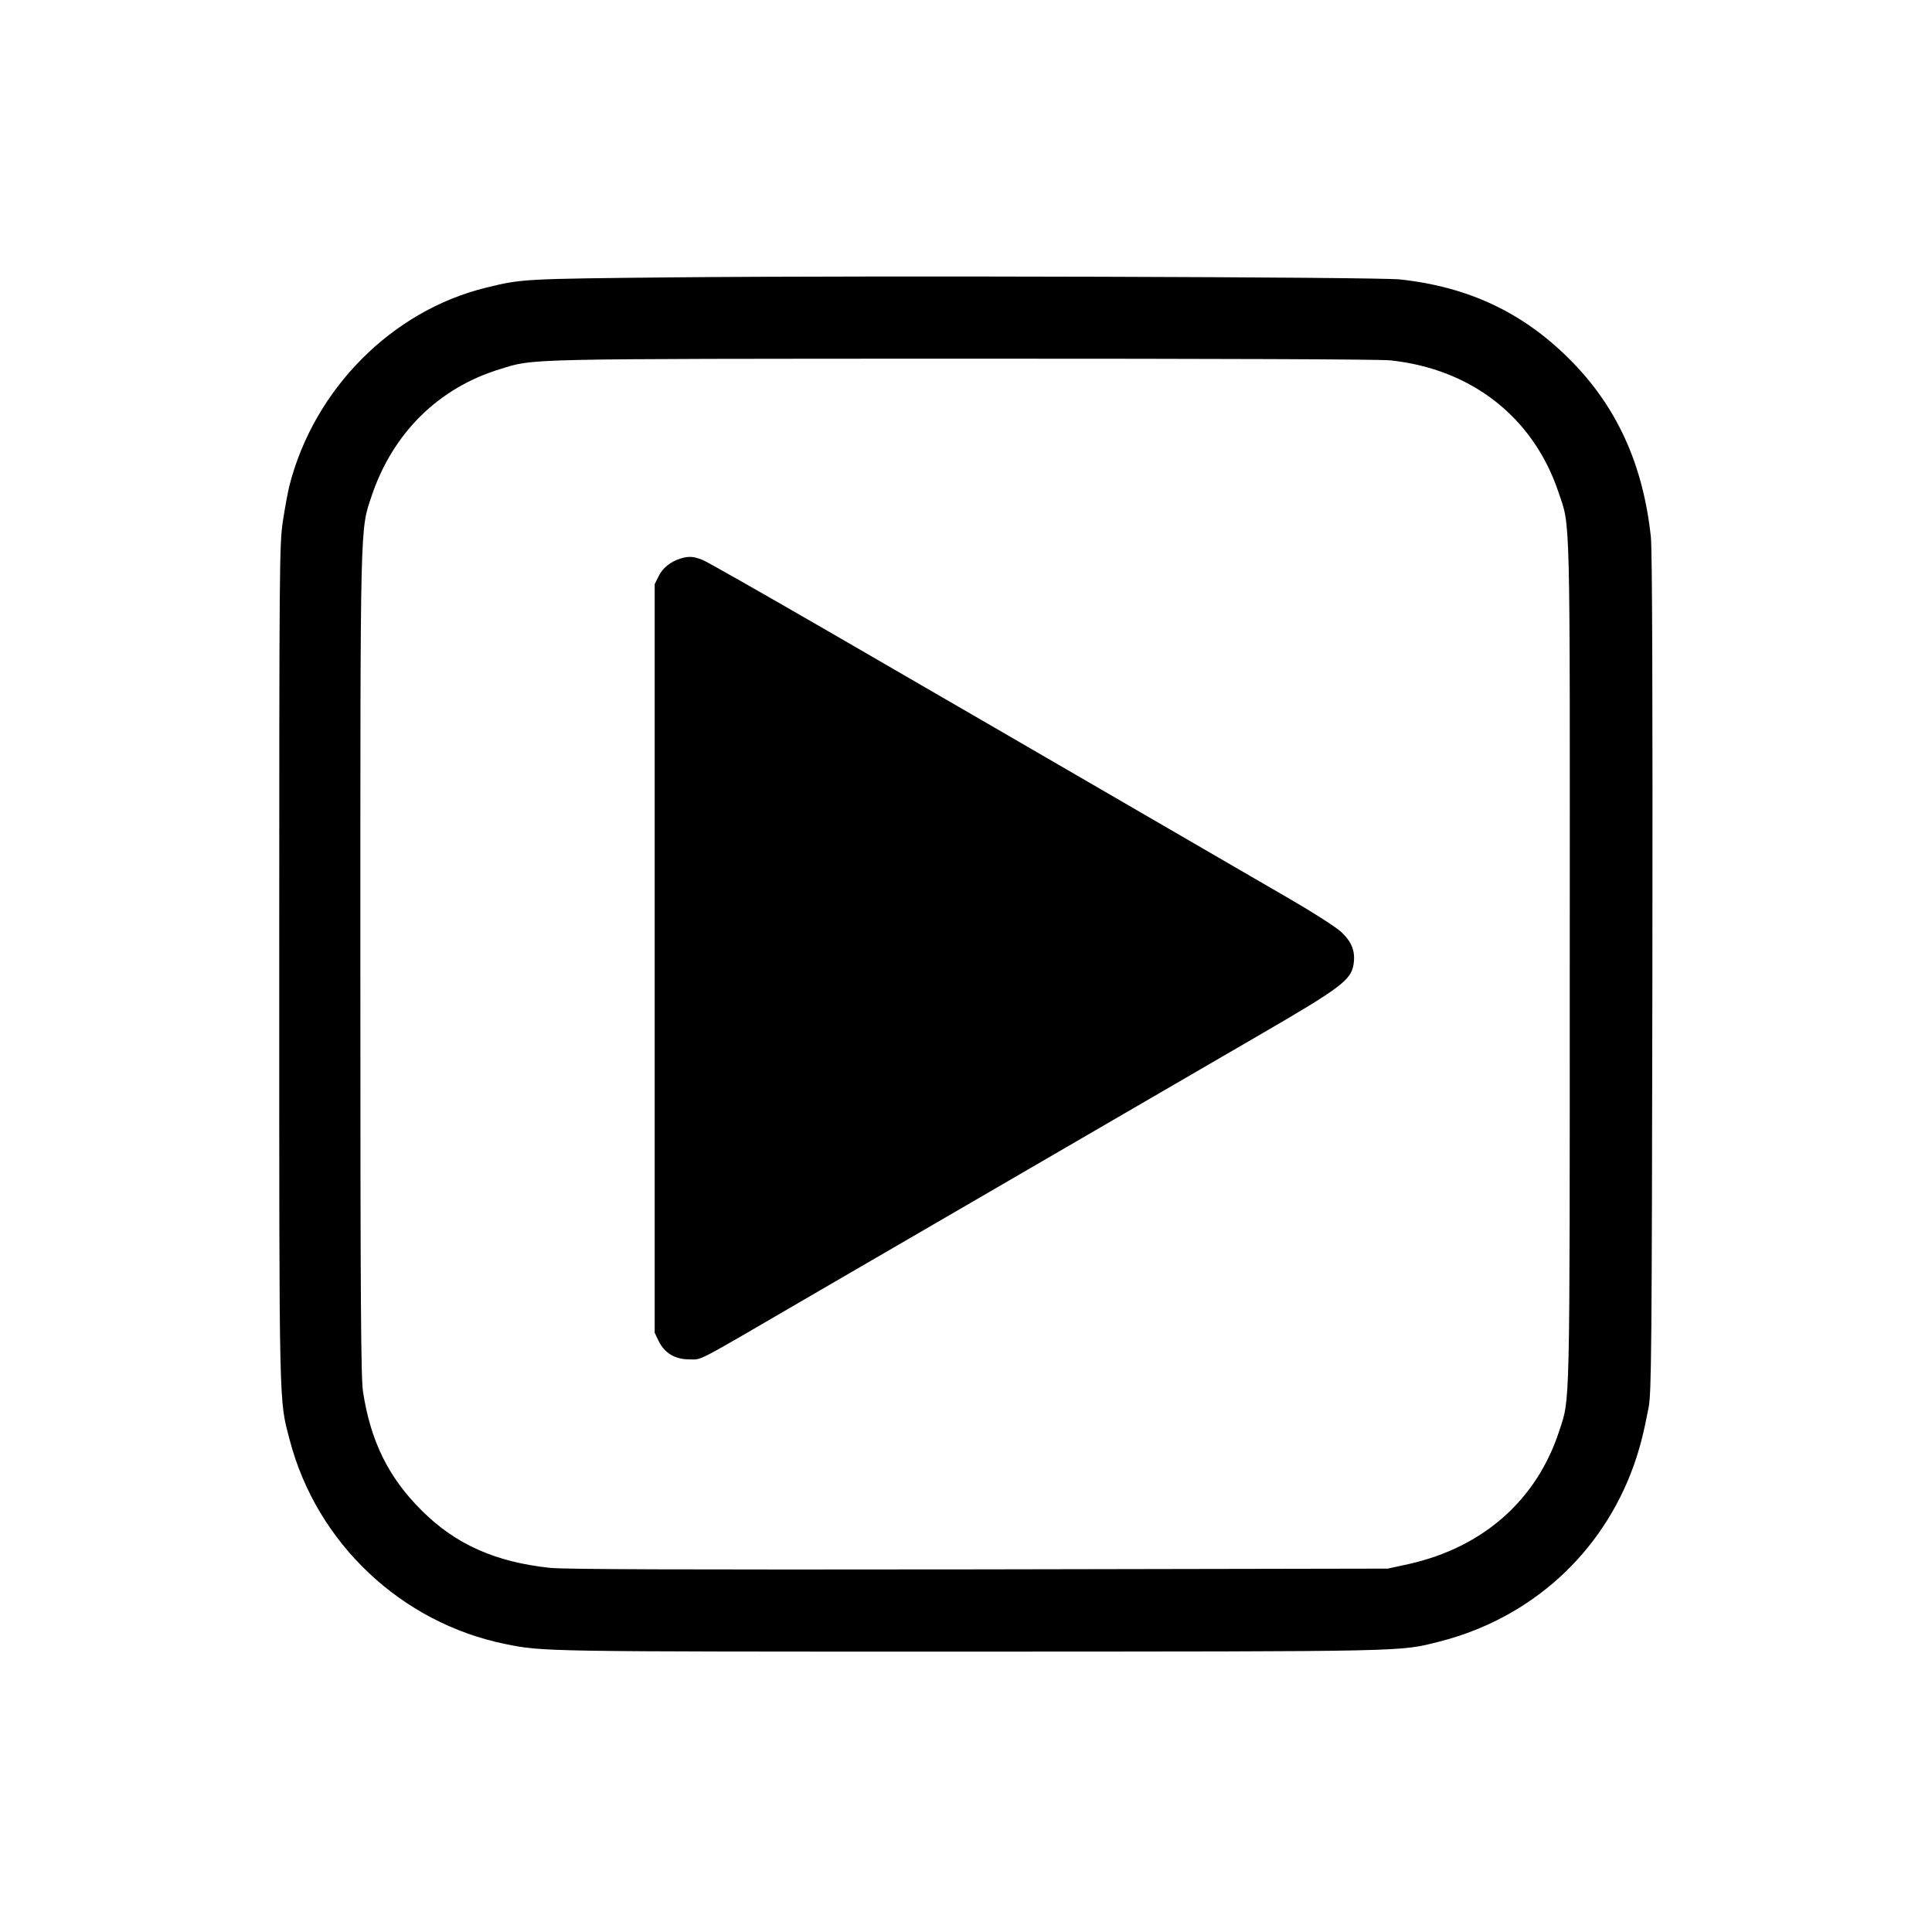
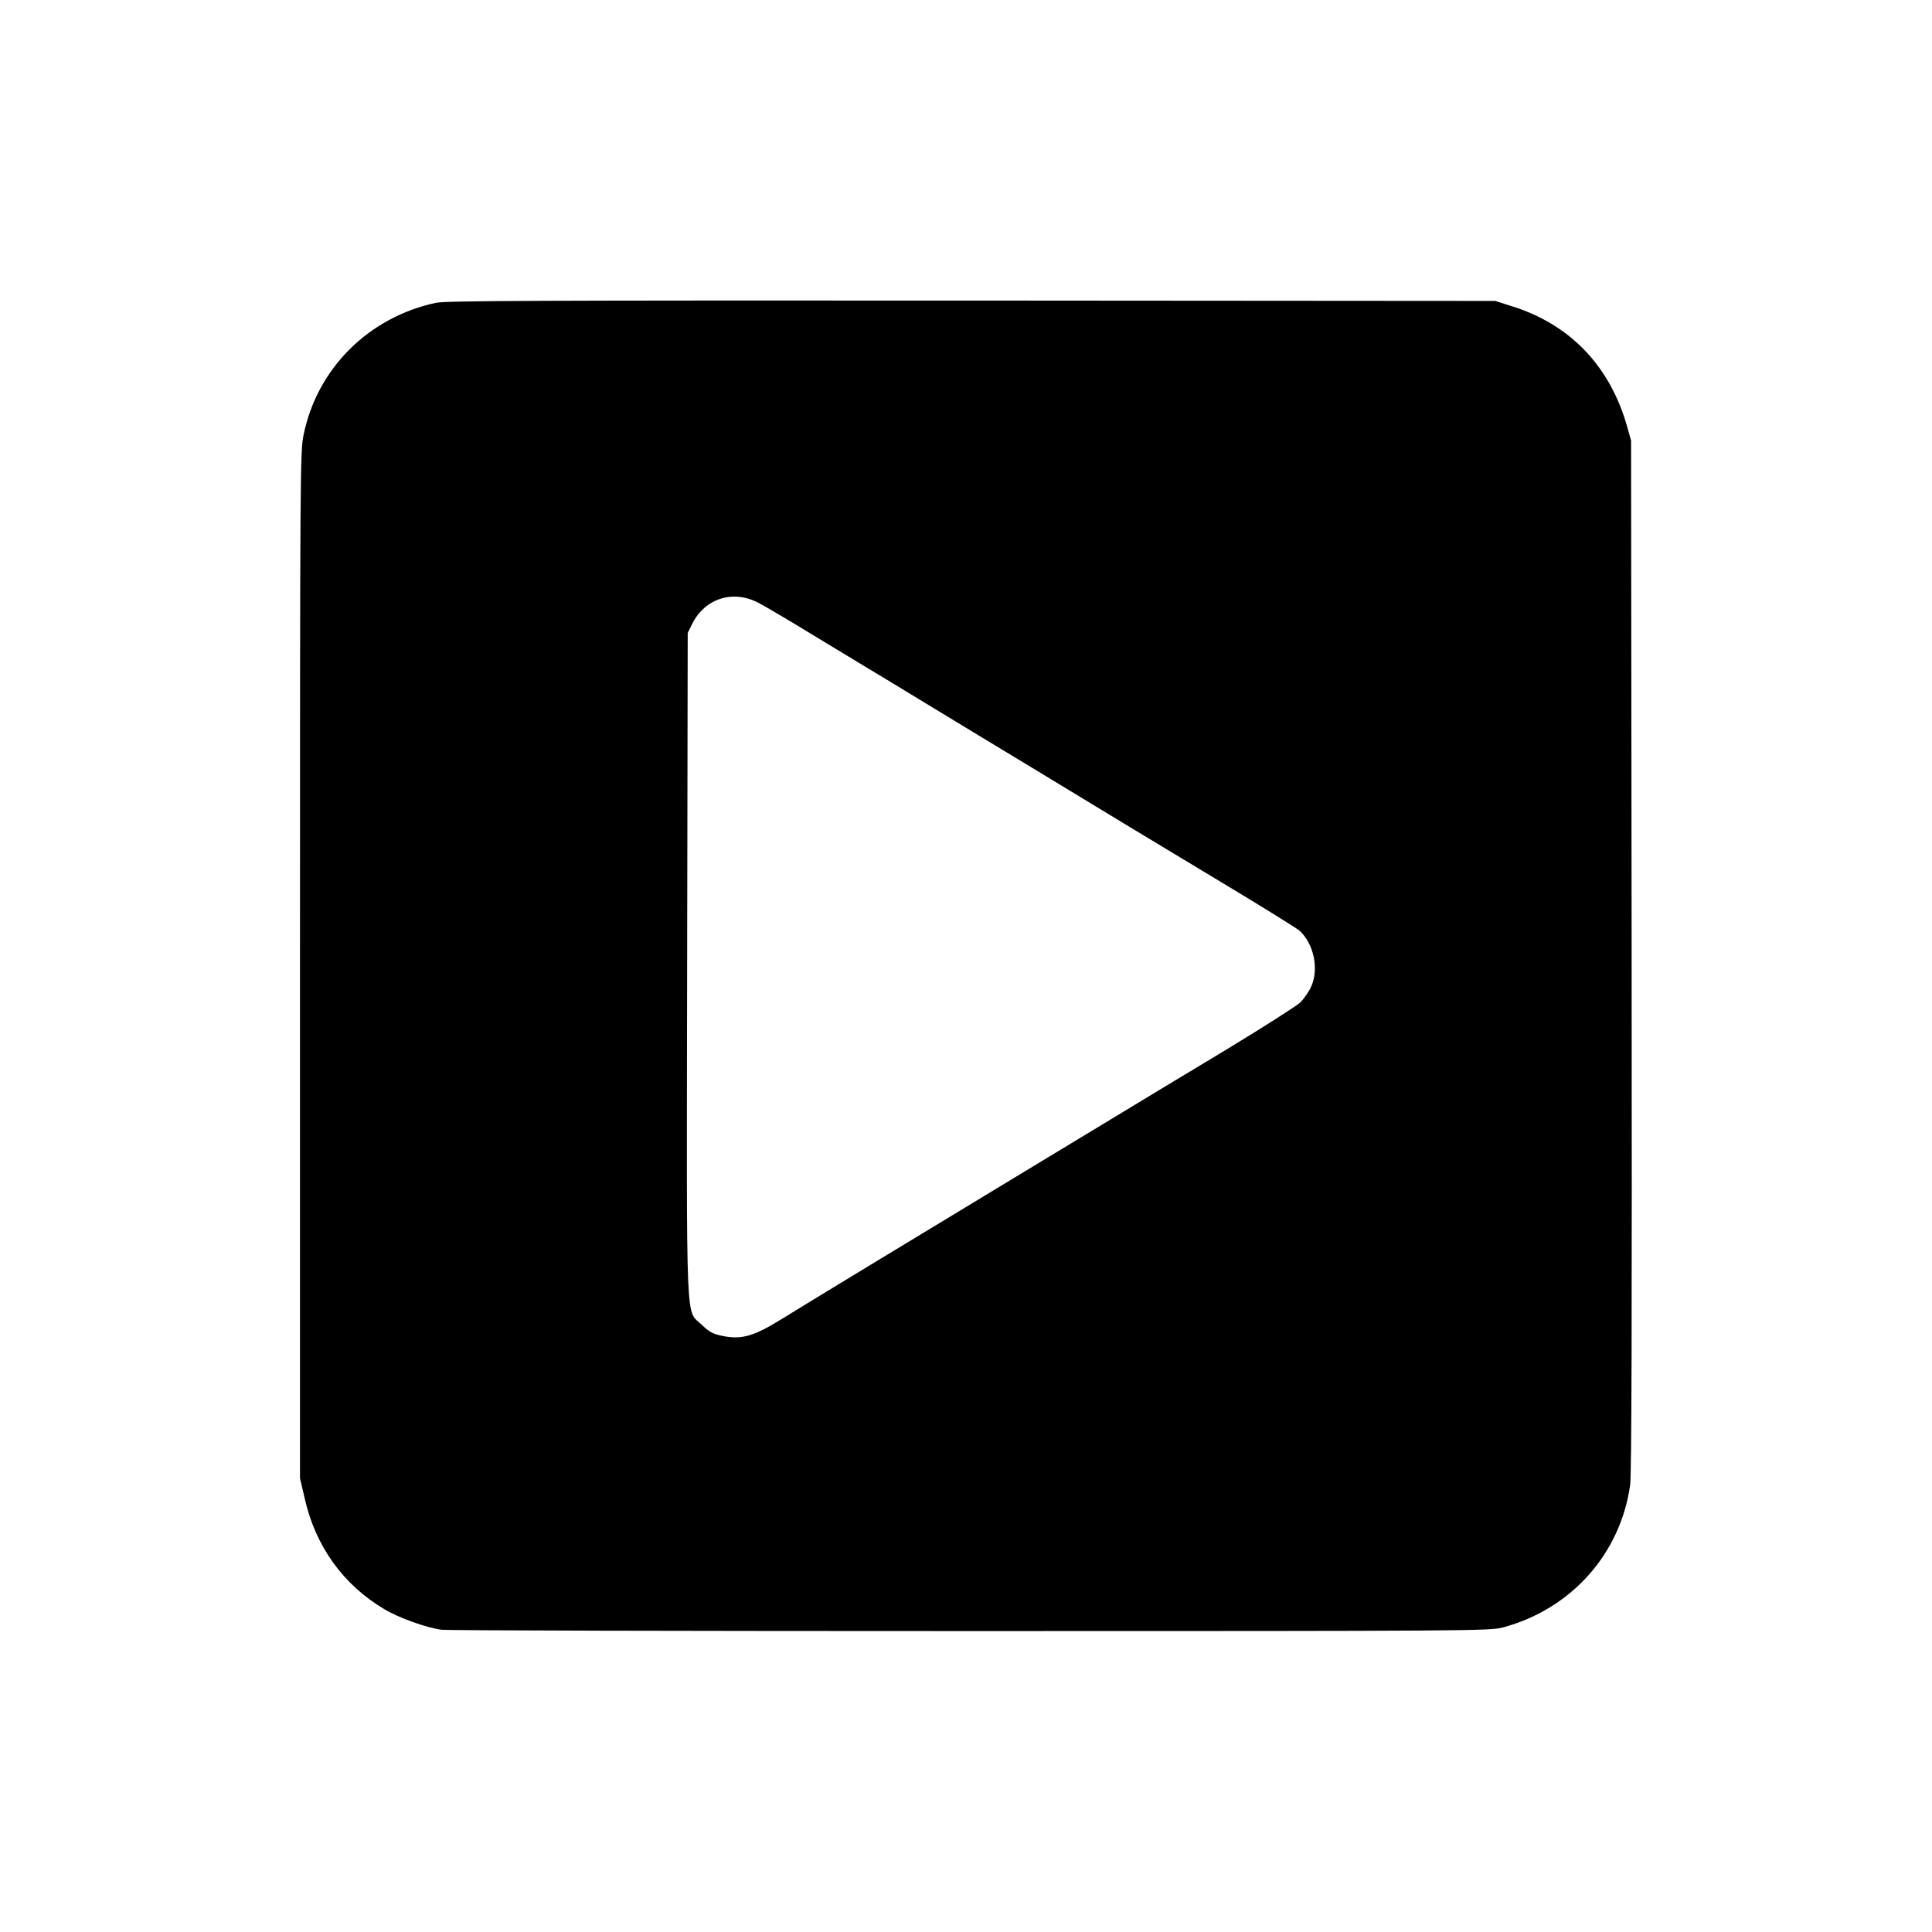
<svg xmlns="http://www.w3.org/2000/svg" version="1.0" width="1024pt" height="1024pt" viewBox="0 0 1024 1024" preserveAspectRatio="xMidYMid meet">
  <g transform="translate(0,1024) scale(0.1,-0.1)" fill="#000000" stroke="none">
-     <path d="M3575 8770 c-806 -8 -808 -8 -1000 -55 -497 -122 -908 -535 -1040 -1045 -9 -35 -25 -122 -36 -194 -18 -126 -19 -211 -19 -2346 0 -2411 -2 -2301 56 -2524 143 -545 591 -968 1144 -1080 200 -40 184 -40 2450 -40 2372 1 2283 -1 2502 54 484 124 862 468 1028 935 33 95 51 165 78 305 15 77 17 302 20 2300 2 1495 -1 2247 -8 2313 -41 388 -183 697 -434 946 -247 246 -535 381 -896 420 -122 13 -2799 21 -3845 11z m3795 -440 c430 -46 757 -302 890 -698 64 -192 61 -44 60 -2494 0 -2427 2 -2303 -56 -2483 -119 -365 -402 -615 -794 -704 l-115 -25 -2165 -4 c-1602 -2 -2194 0 -2275 8 -290 31 -501 125 -681 305 -175 174 -270 367 -310 629 -11 75 -14 465 -14 2258 0 2383 -2 2305 60 2490 112 333 355 573 682 672 181 56 97 54 2448 55 1385 0 2210 -3 2270 -9z" />
-     <path d="M3608 7280 c-53 -16 -97 -51 -117 -94 l-21 -42 0 -1984 0 -1984 21 -44 c32 -64 86 -97 163 -97 70 0 19 -26 591 307 327 190 1258 731 2435 1415 427 248 480 288 494 371 11 69 -9 120 -66 173 -27 25 -147 102 -266 171 -119 69 -467 271 -772 448 -305 177 -670 389 -810 470 -140 81 -534 309 -875 507 -341 197 -639 367 -663 376 -46 18 -72 20 -114 7z" />
+     <path d="M2310 8635 c-357 -77 -629 -348 -701 -700 -18 -87 -19 -195 -19 -2810 l0 -2720 25 -107 c57 -253 204 -458 422 -587 79 -47 222 -98 303 -109 30 -4 1293 -7 2805 -7 2661 0 2752 1 2820 19 362 97 623 389 675 754 8 54 10 881 8 2807 l-3 2730 -22 78 c-91 318 -302 538 -610 634 l-88 28 -2775 2 c-2346 1 -2785 -1 -2840 -12z m1706 -1588 c28 -14 156 -89 285 -168 129 -78 266 -161 304 -184 39 -23 187 -113 330 -200 143 -87 280 -170 305 -185 25 -15 119 -72 210 -127 453 -275 667 -405 1025 -620 215 -129 401 -245 413 -256 75 -69 103 -200 63 -293 -12 -28 -39 -67 -59 -87 -20 -19 -199 -133 -397 -253 -198 -119 -443 -267 -545 -329 -102 -62 -367 -222 -590 -357 -485 -293 -1132 -686 -1215 -738 -150 -93 -215 -112 -319 -90 -47 10 -67 20 -106 58 -87 85 -81 -76 -78 1913 l3 1754 23 47 c67 135 213 183 348 115z" />
  </g>
</svg>
